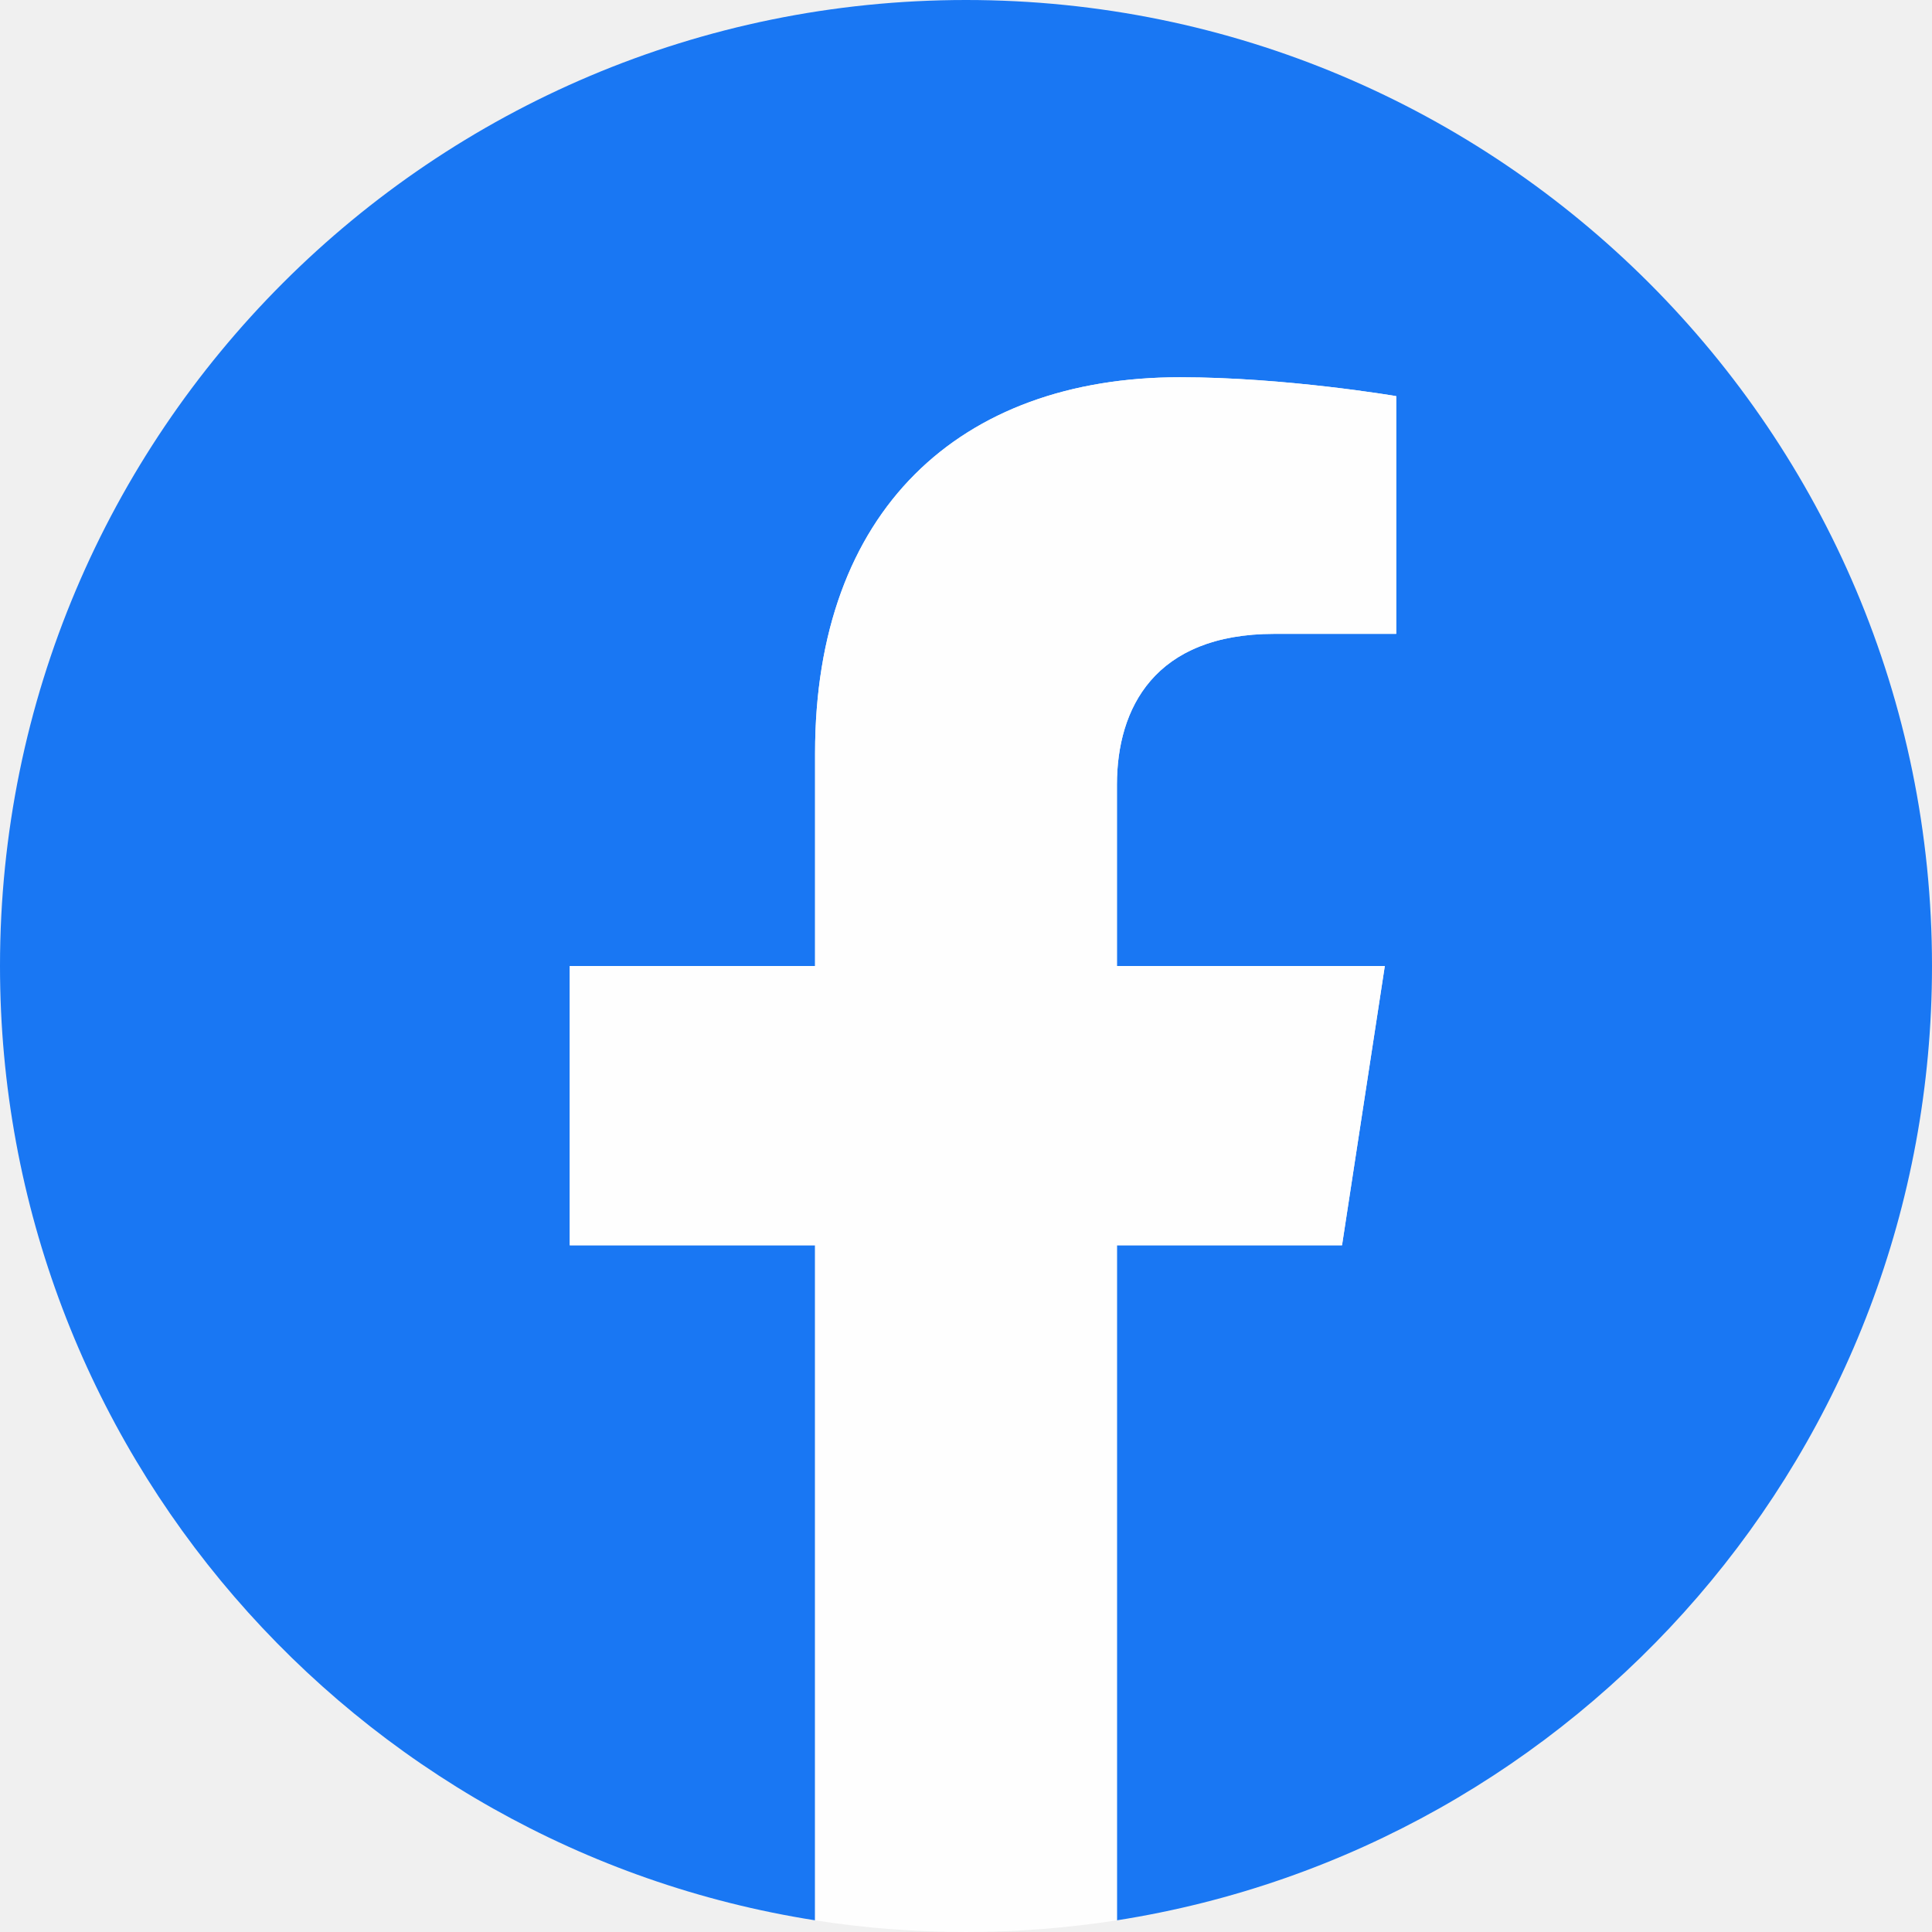
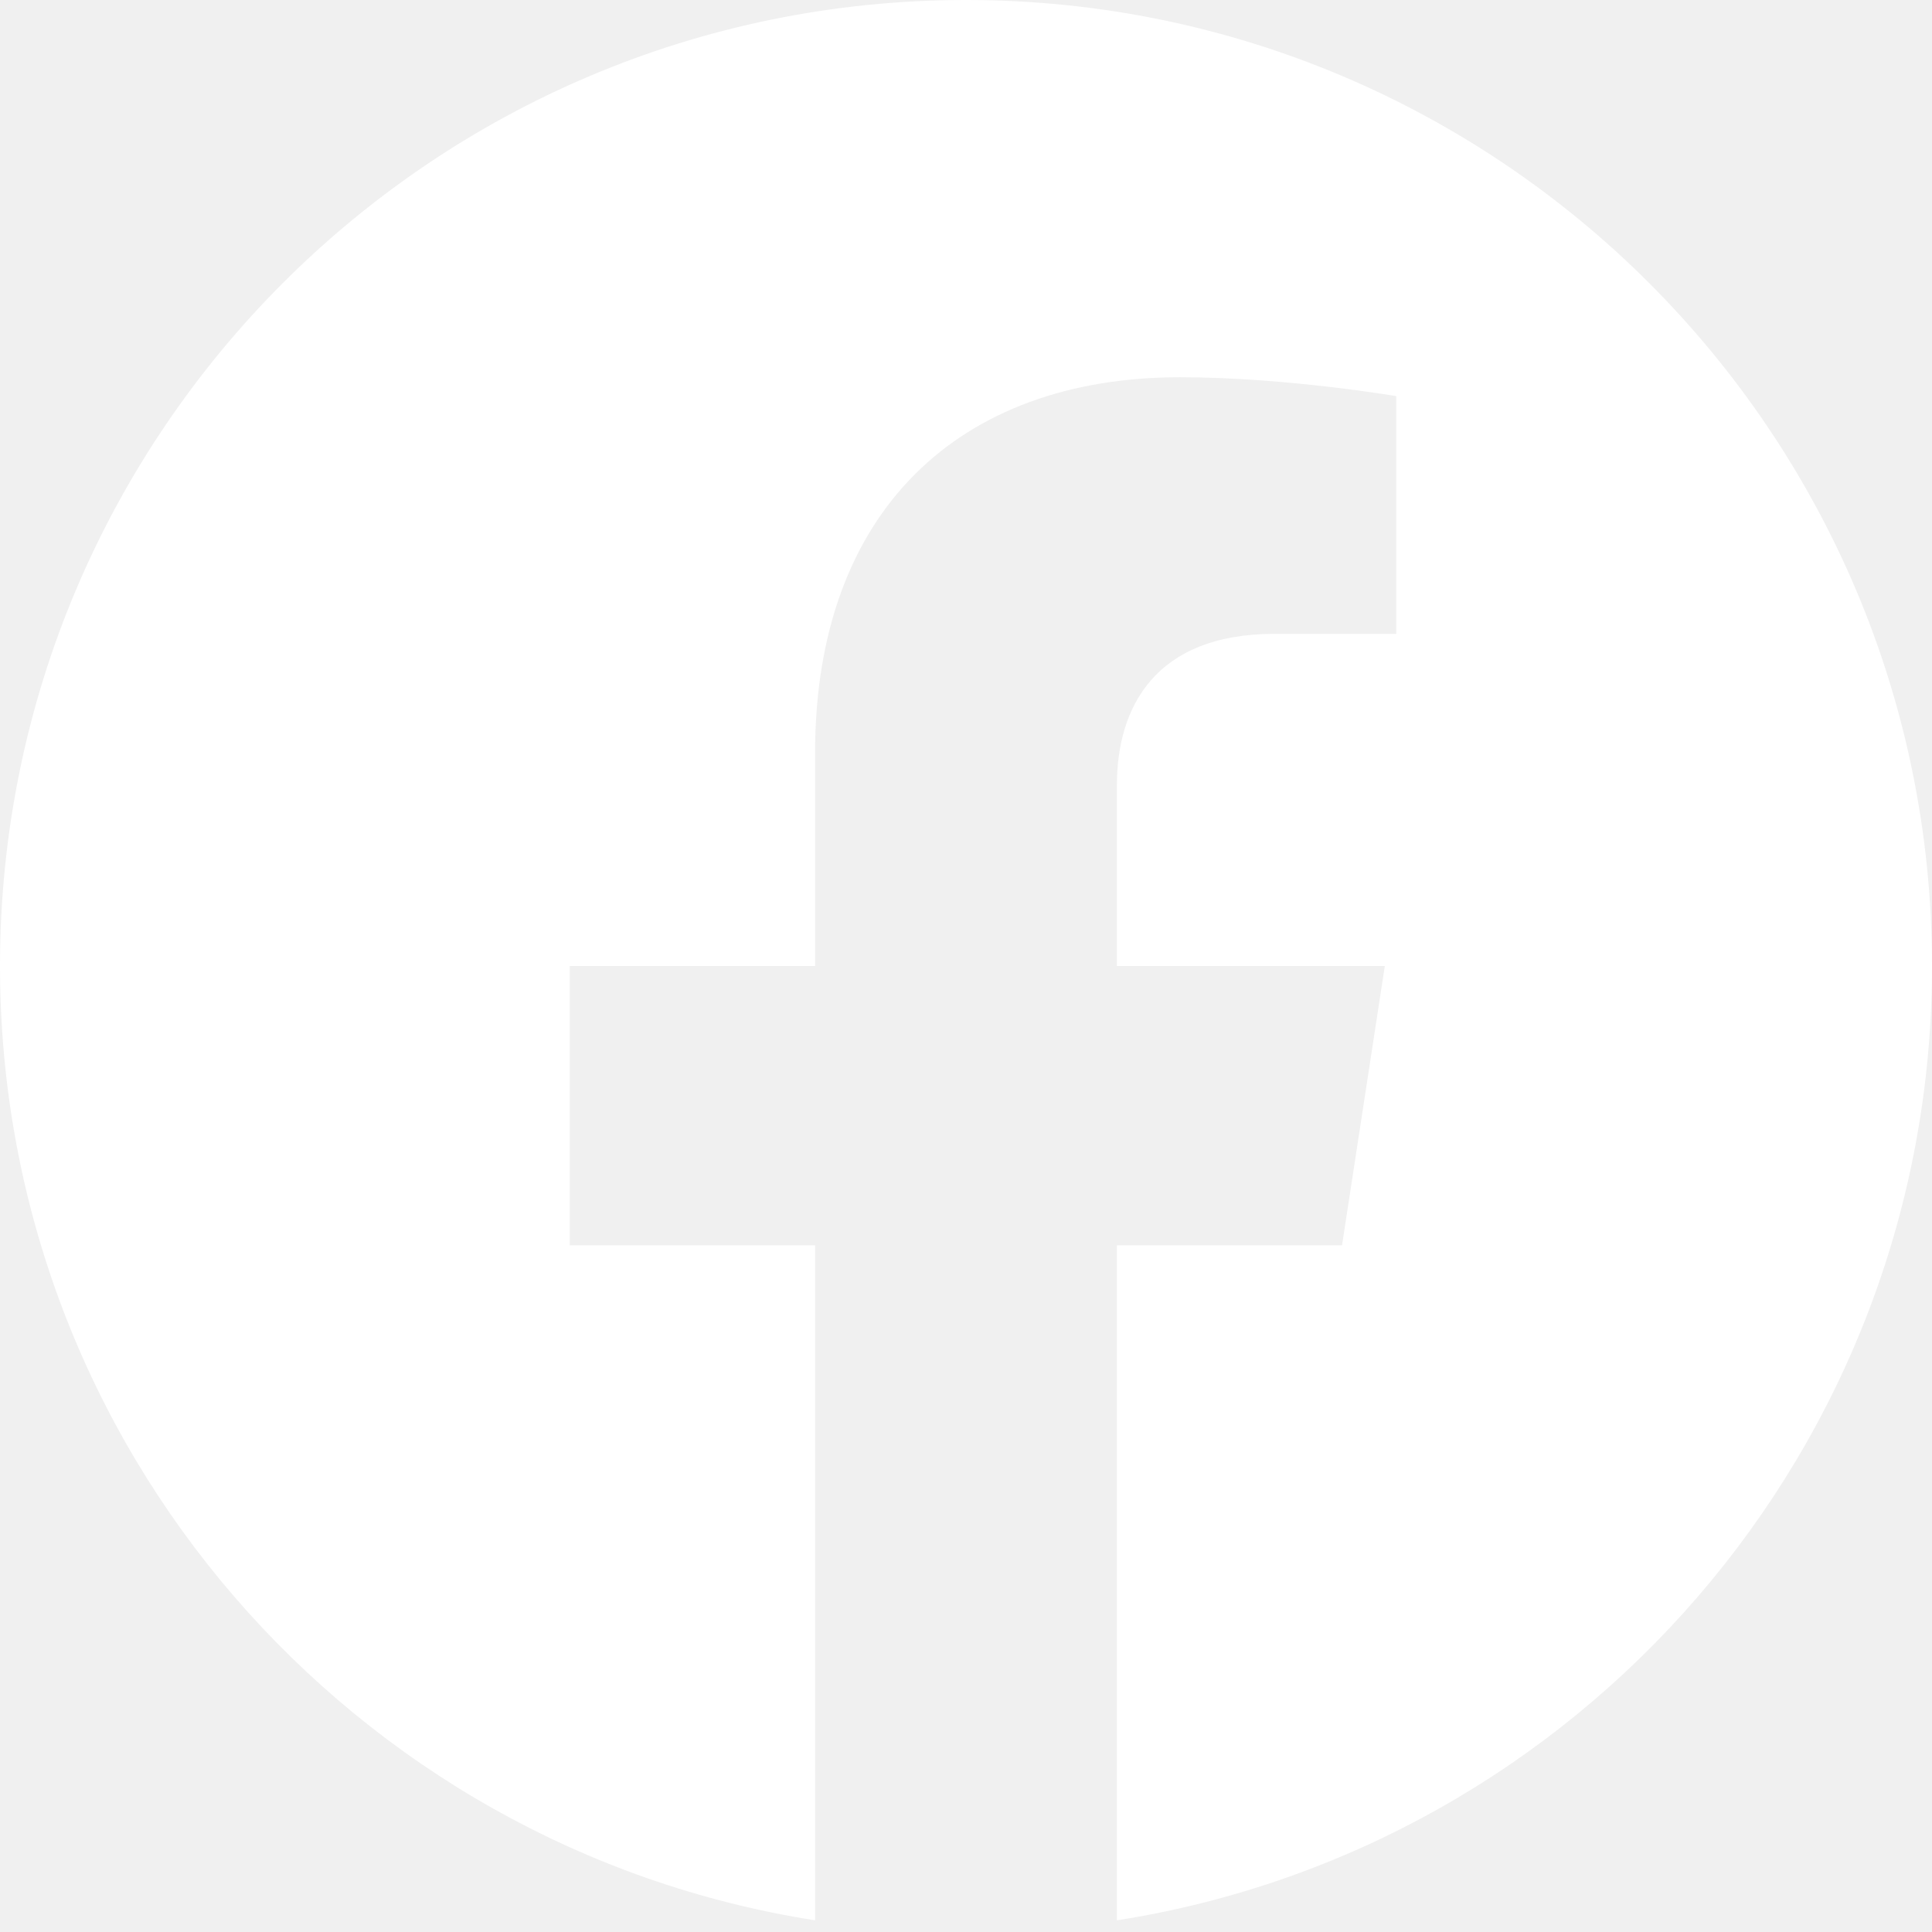
<svg xmlns="http://www.w3.org/2000/svg" width="1365.331" height="1365.331" viewBox="0 0 14222 14222" shape-rendering="geometricPrecision" text-rendering="geometricPrecision" image-rendering="optimizeQuality" fill-rule="evenodd" clip-rule="evenodd">
  <g fill-rule="nonzero">
-     <path d="M14222 7111C14222 3184 11038 0 7111 0S0 3184 0 7111c0 3549 2600 6491 6000 7025V9167H4194V7111h1806V5544c0-1782 1062-2767 2686-2767 778 0 1592 139 1592 139v1750h-897c-883 0-1159 548-1159 1111v1334h1972l-315 2056H8222v4969c3400-533 6000-3475 6000-7025z" fill="#1977f3" />
-     <path d="M9879 9167l315-2056H8222V5777c0-562 275-1111 1159-1111h897V2916s-814-139-1592-139c-1624 0-2686 984-2686 2767v1567H4194v2056h1806v4969c362 57 733 86 1111 86s749-30 1111-86V9167h1657z" fill="#fefefe" />
+     <path d="M14222 7111C14222 3184 11038 0 7111 0S0 3184 0 7111c0 3549 2600 6491 6000 7025V9167H4194V7111h1806V5544c0-1782 1062-2767 2686-2767 778 0 1592 139 1592 139v1750h-897c-883 0-1159 548-1159 1111v1334h1972l-315 2056H8222v4969c3400-533 6000-3475 6000-7025z" fill="#FFFFFF" />
  </g>
</svg>
